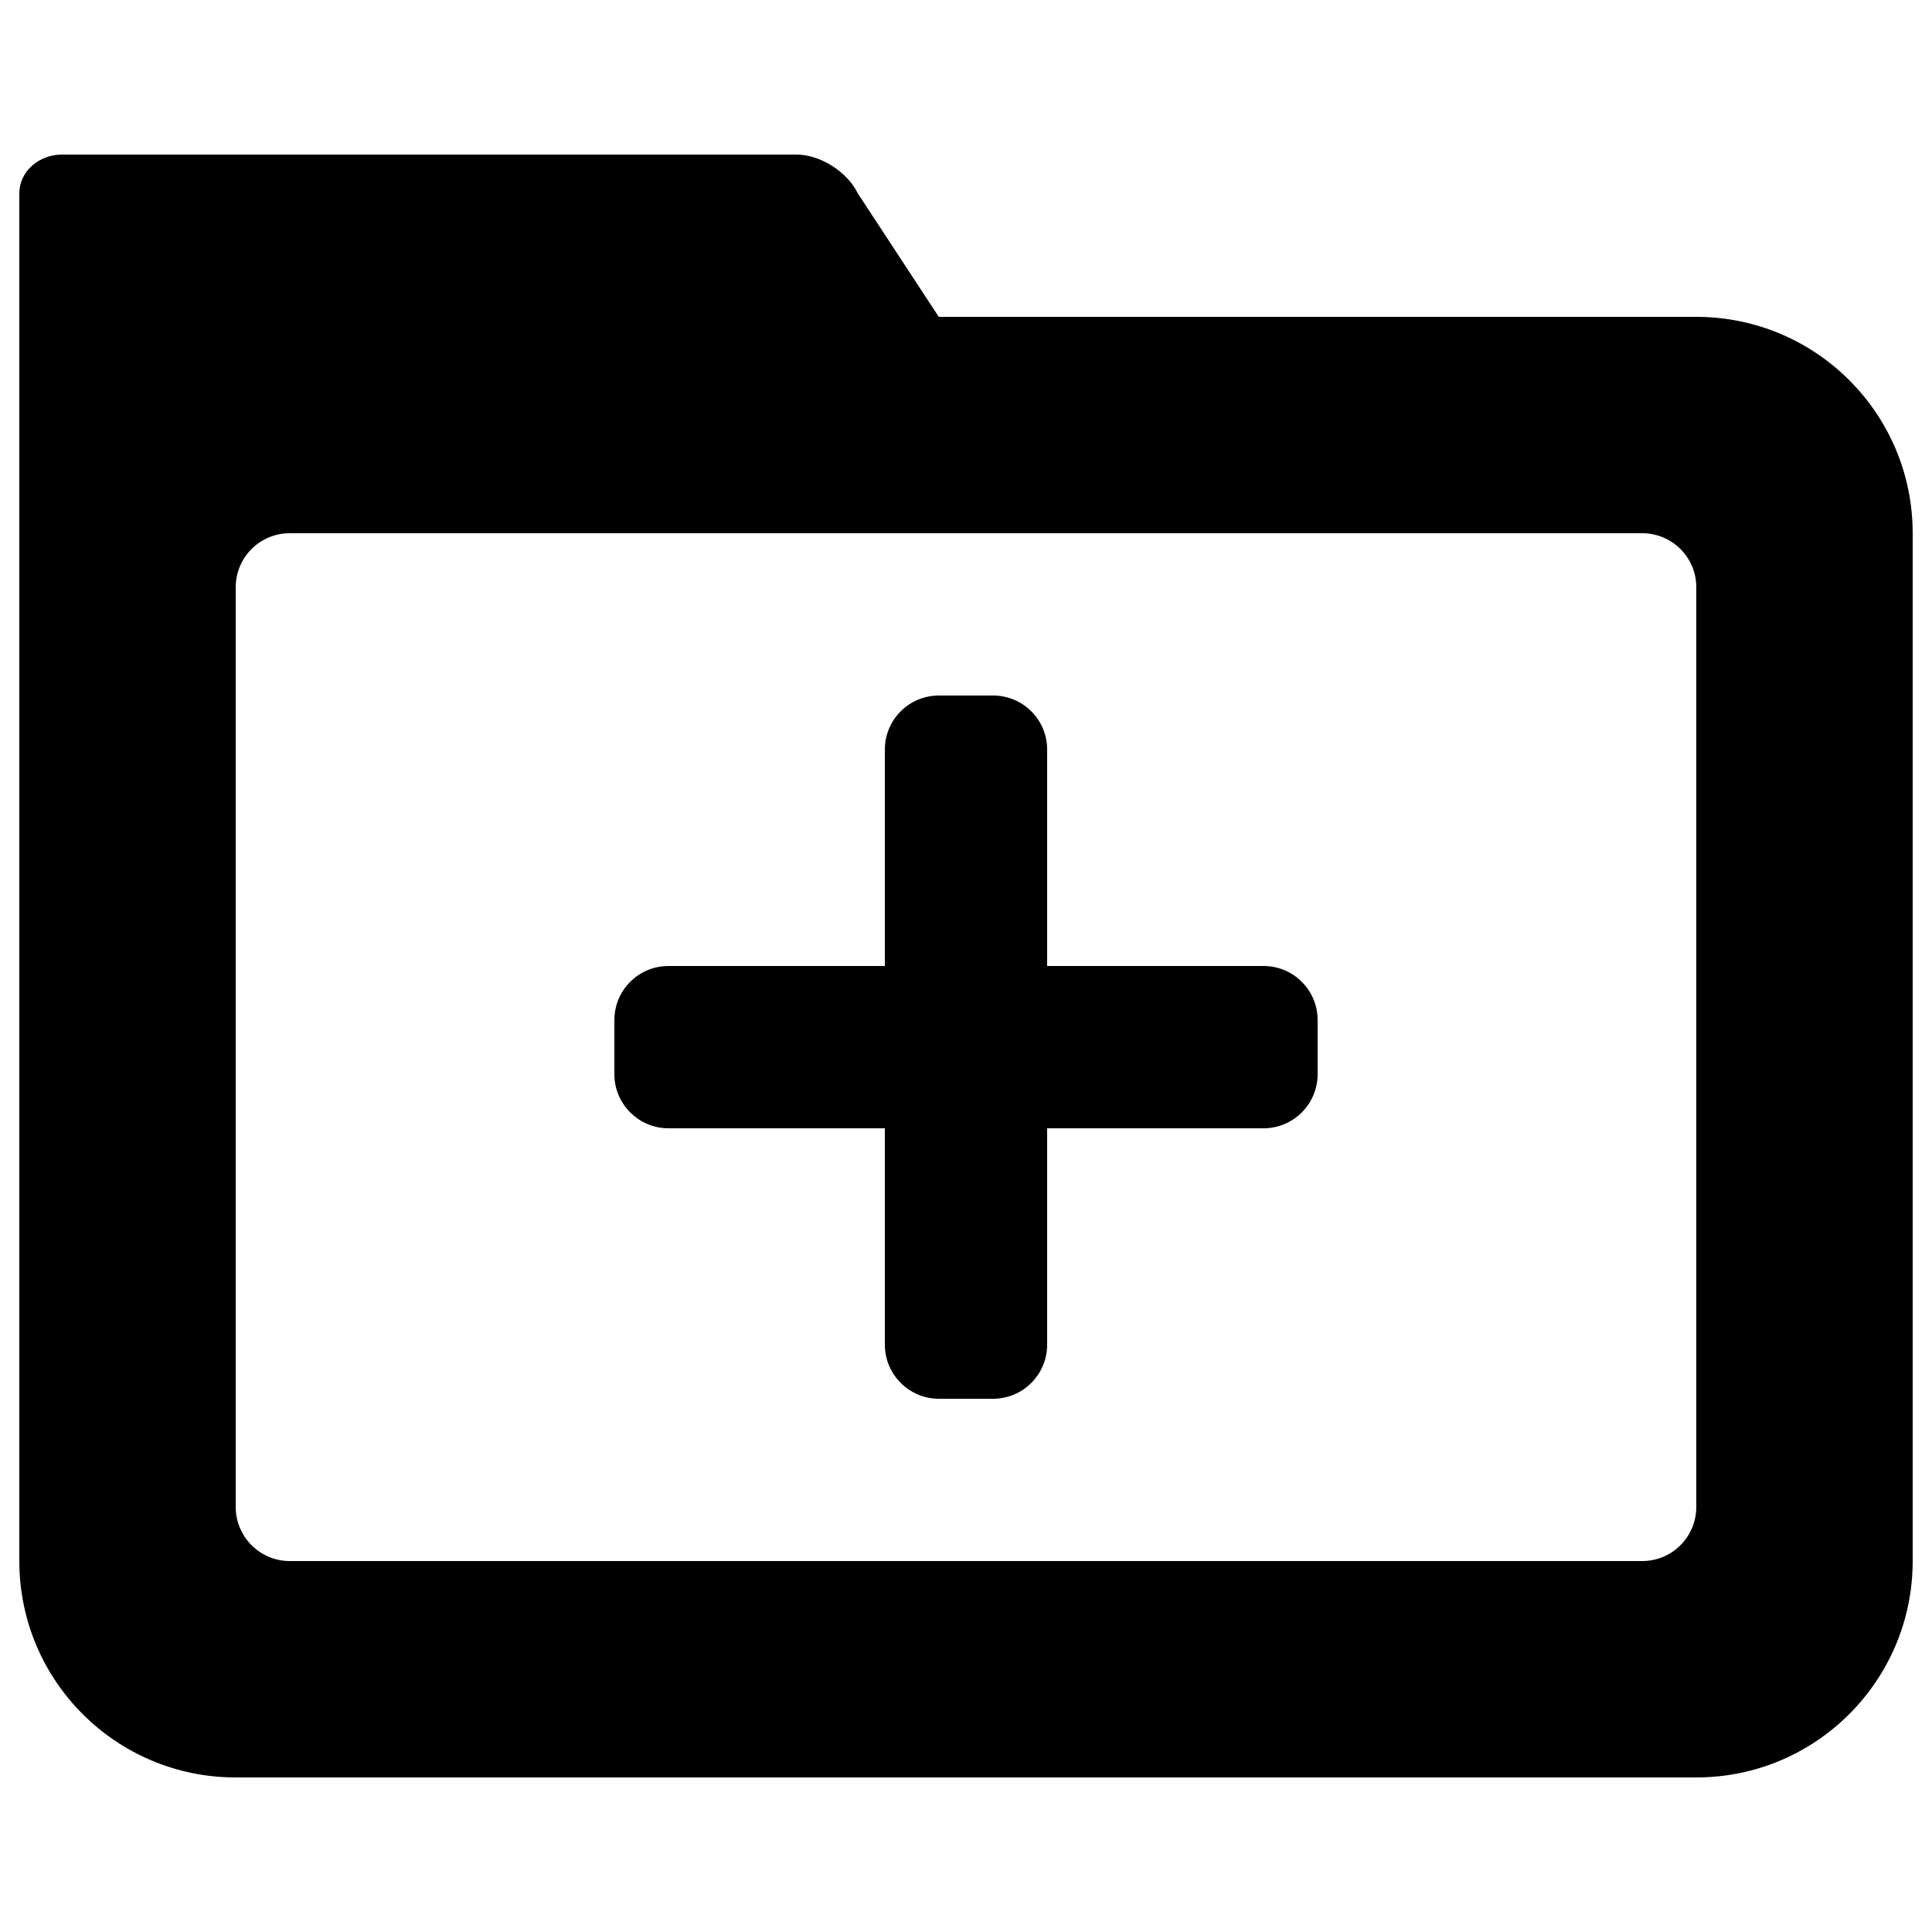
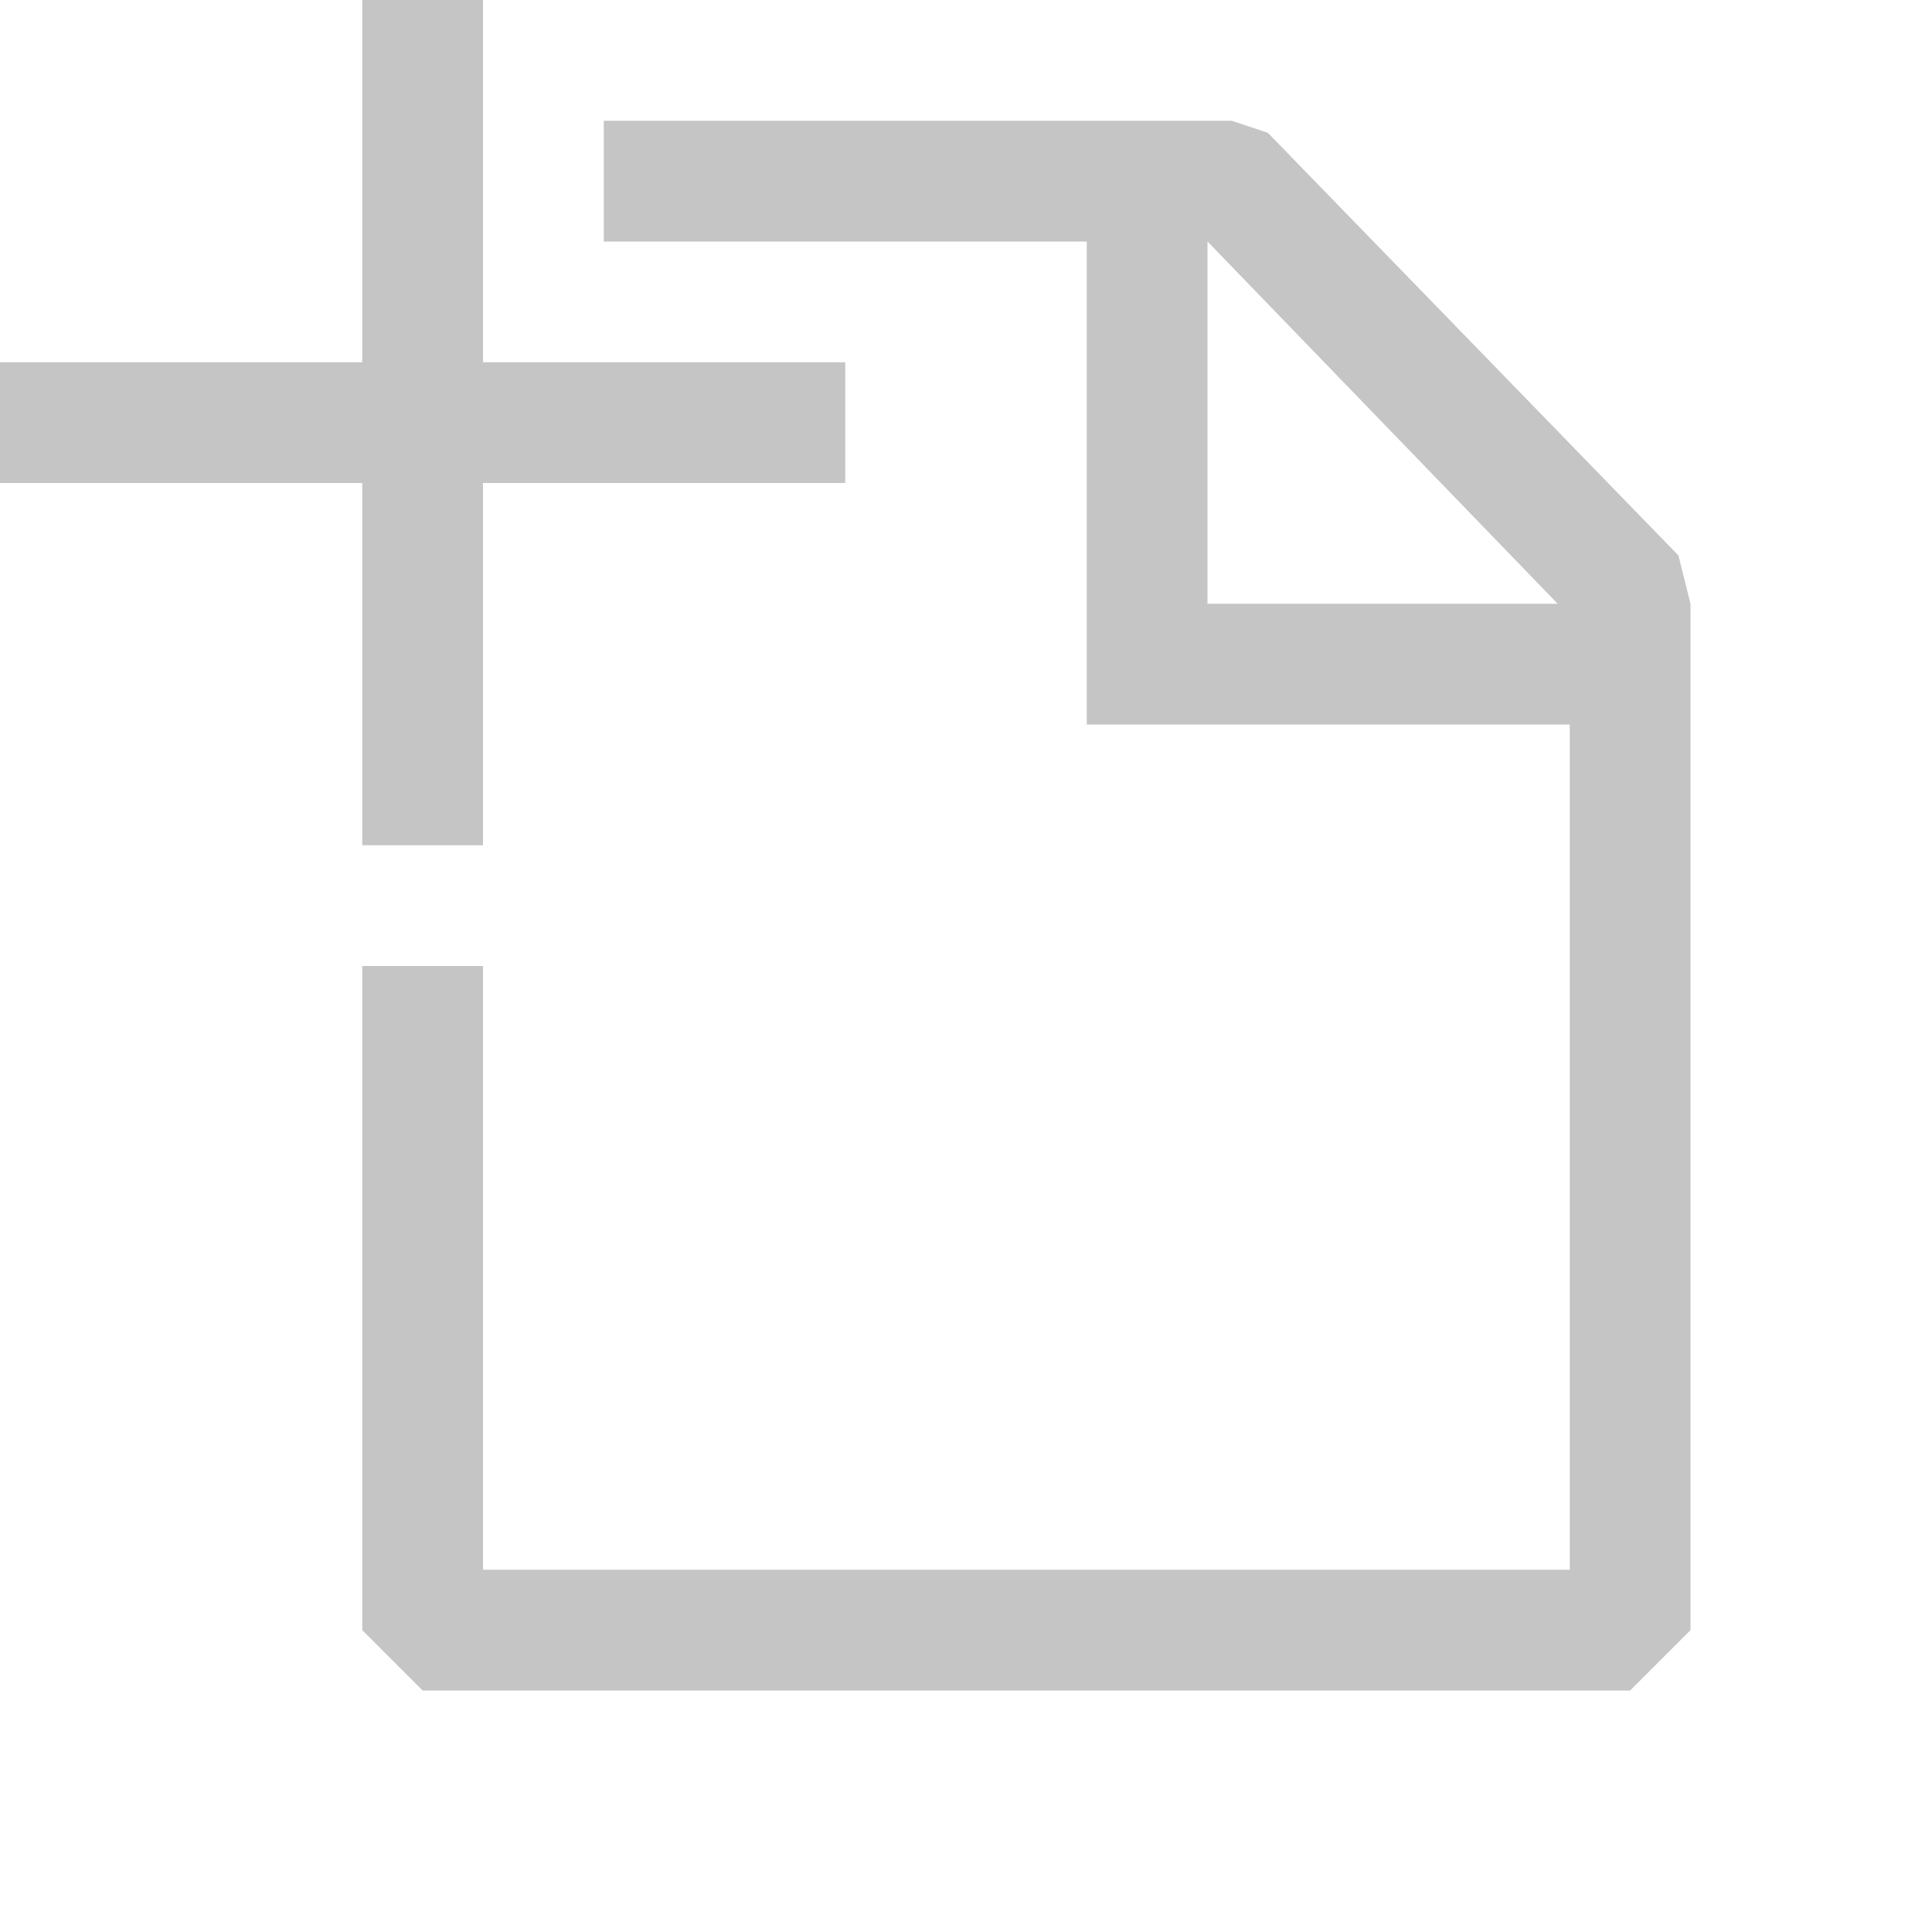
- <svg xmlns="http://www.w3.org/2000/svg" version="1.1" x="0px" y="0px" viewBox="0 0 1000 1000" enable-background="new 0 0 1000 1000" xml:space="preserve">
-   <g>
-     <path d="M654,500H542V388c0-15.5-12.5-28-28-28h-28c-15.5,0-28,12.5-28,28v112H346c-15.5,0-28,12.5-28,28v28c0,15.4,12.5,28,28,28h112v112c0,15.4,12.5,28,28,28h28c15.5,0,28-12.6,28-28V584h112c15.5,0,28-12.6,28-28v-28C682,512.5,669.5,500,654,500z M878,164H485.9l-41.9-63.9C438.6,88.9,424.5,80,412.2,80H32.2C19.9,80,10,88.9,10,100.1v144.5c0,17.2,0,31.4,0,31.4v532c0,61.9,50.1,112,112,112h756c61.9,0,112-50.2,112-112V276C990,214.1,939.8,164,878,164z M878,780c0,15.4-12.5,28-28,28H150c-15.5,0-28-12.6-28-28V304c0-15.5,12.5-28,28-28h700c15.5,0,28,12.5,28,28L878,780L878,780z" />
-   </g>
+ <svg xmlns="http://www.w3.org/2000/svg" width="16" height="16" viewBox="0 0 16 16" fill="none">
+   <path fill-rule="evenodd" clip-rule="evenodd" d="M4 7H3V4H0V3H3V0H4V3H7V4H4V7ZM10.5 1.1L13.9 4.6L14 5V13.5L13.5 14H3.5L3 13.5V8H4V13H13V6H9V2H5V1H10.2L10.5 1.1ZM10 2V5H12.9L10 2Z" fill="#C5C5C5" />
</svg>
